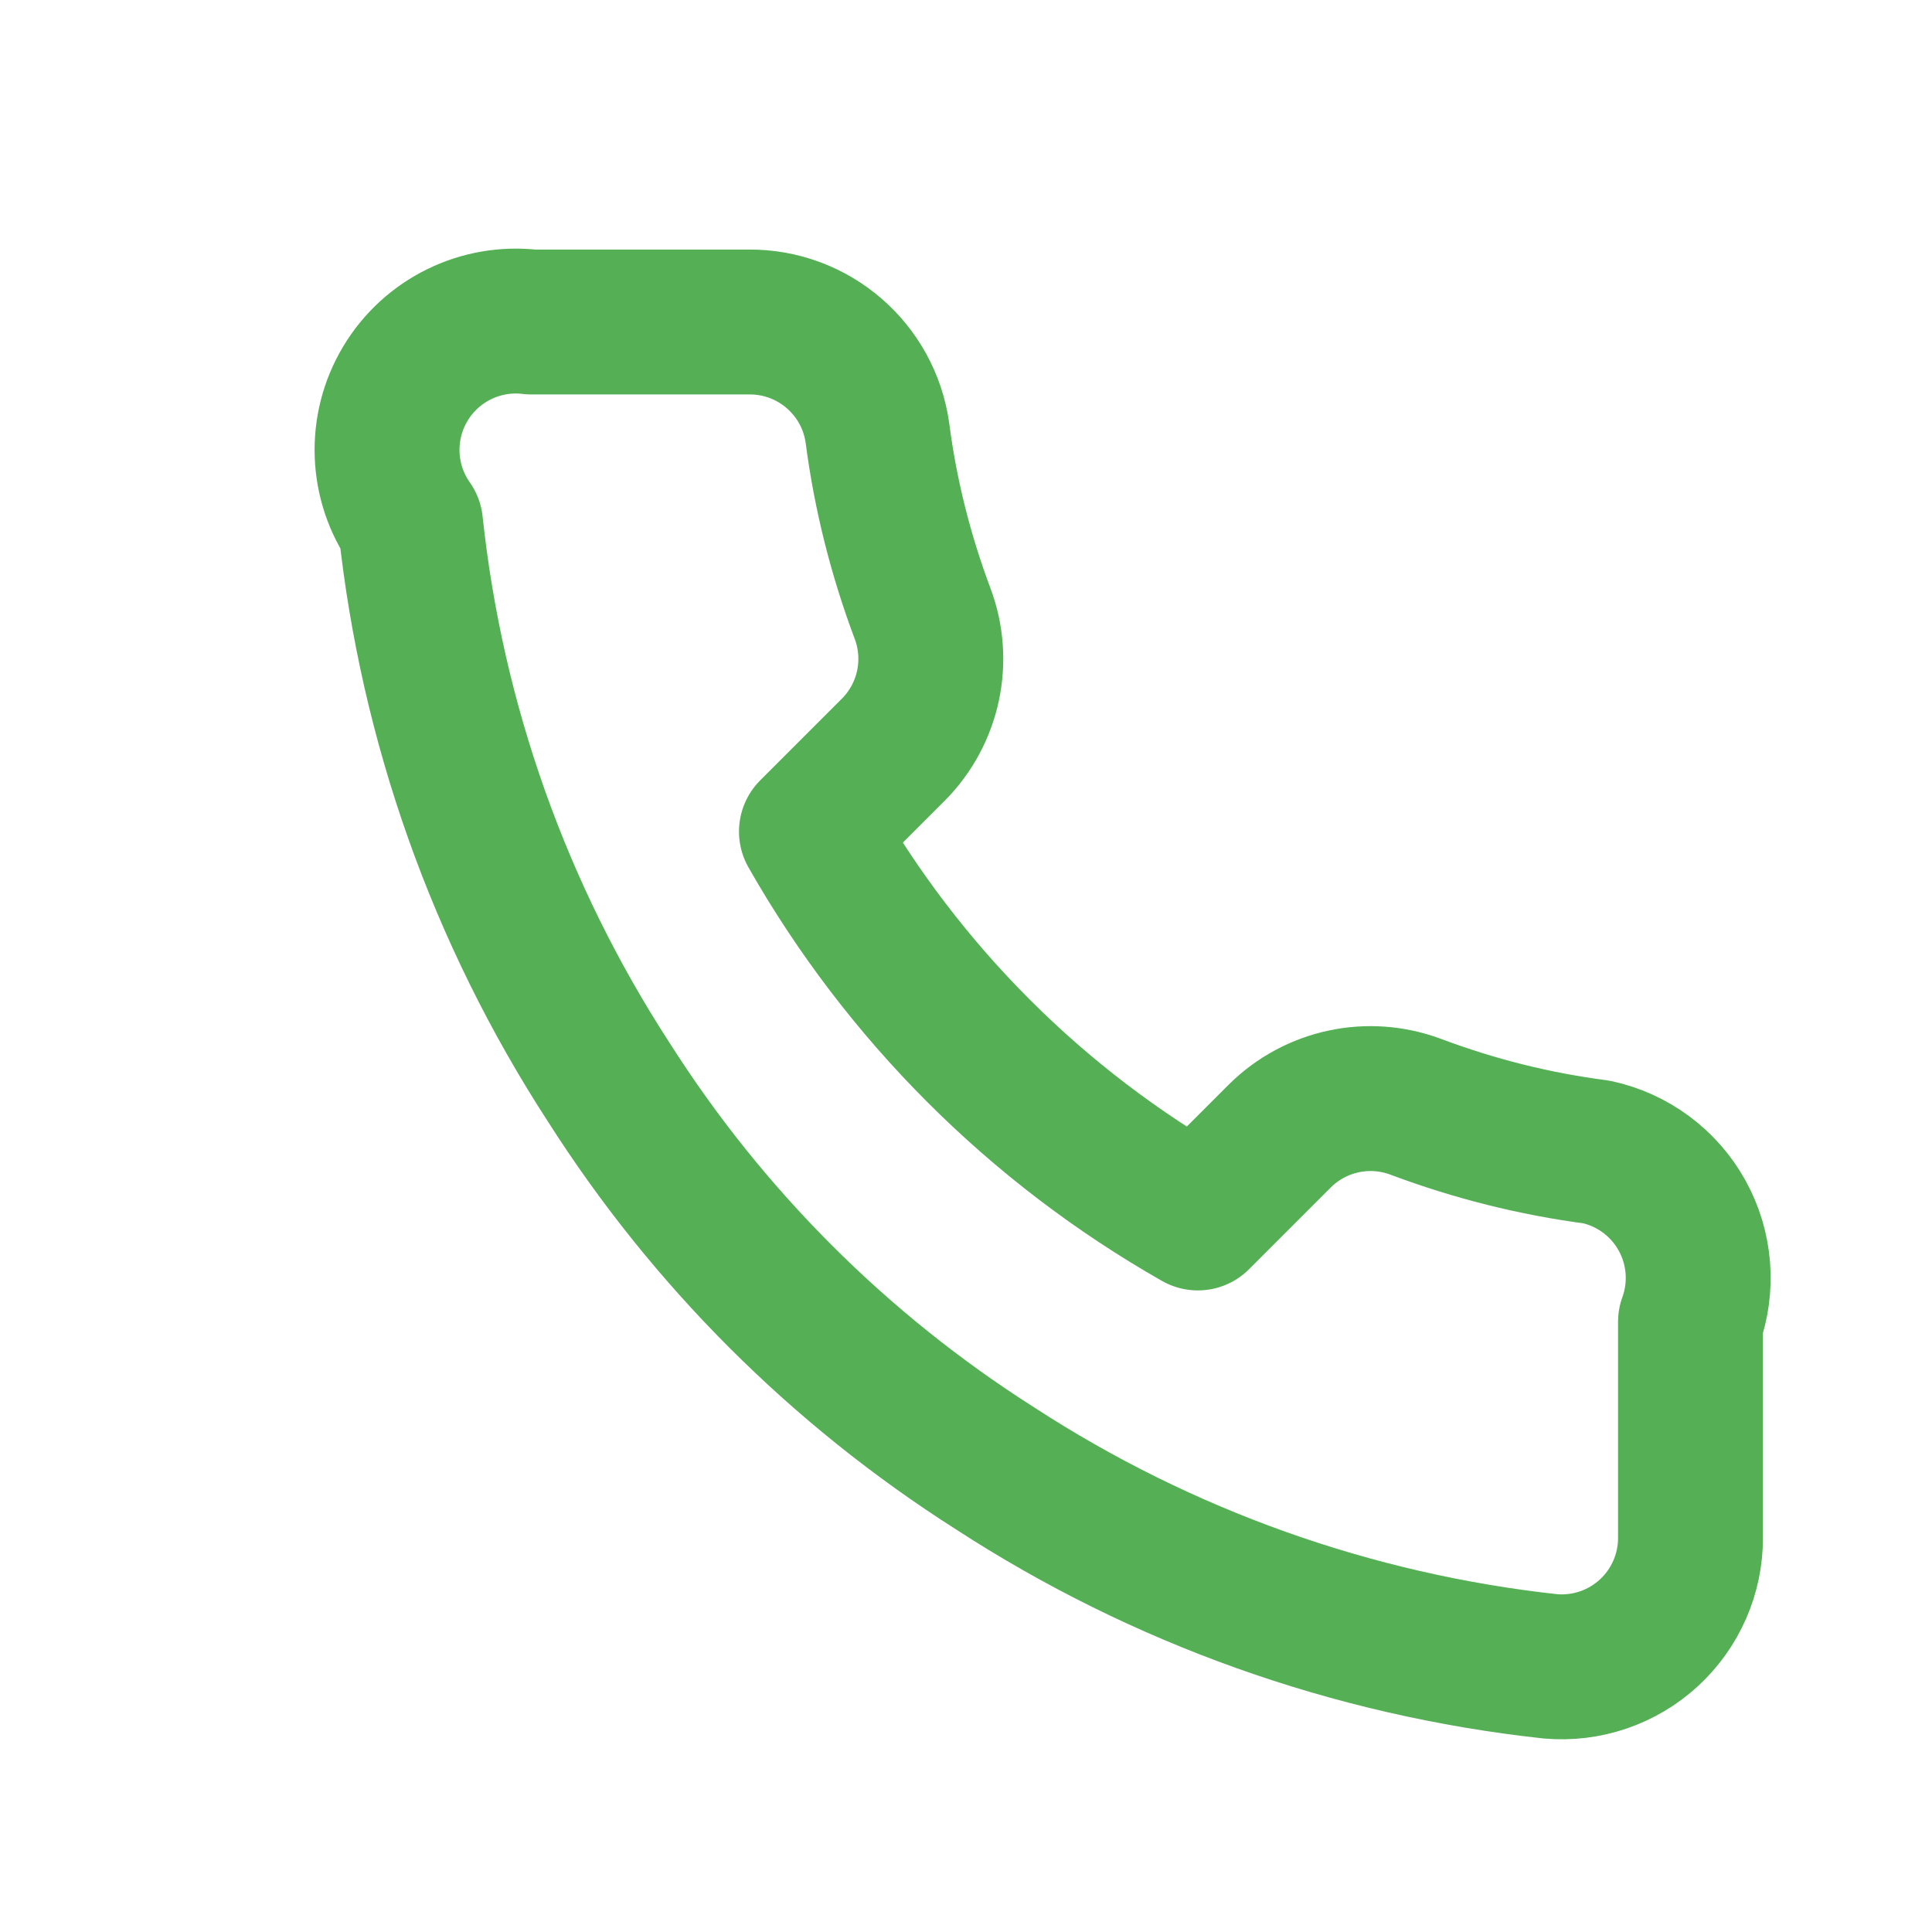
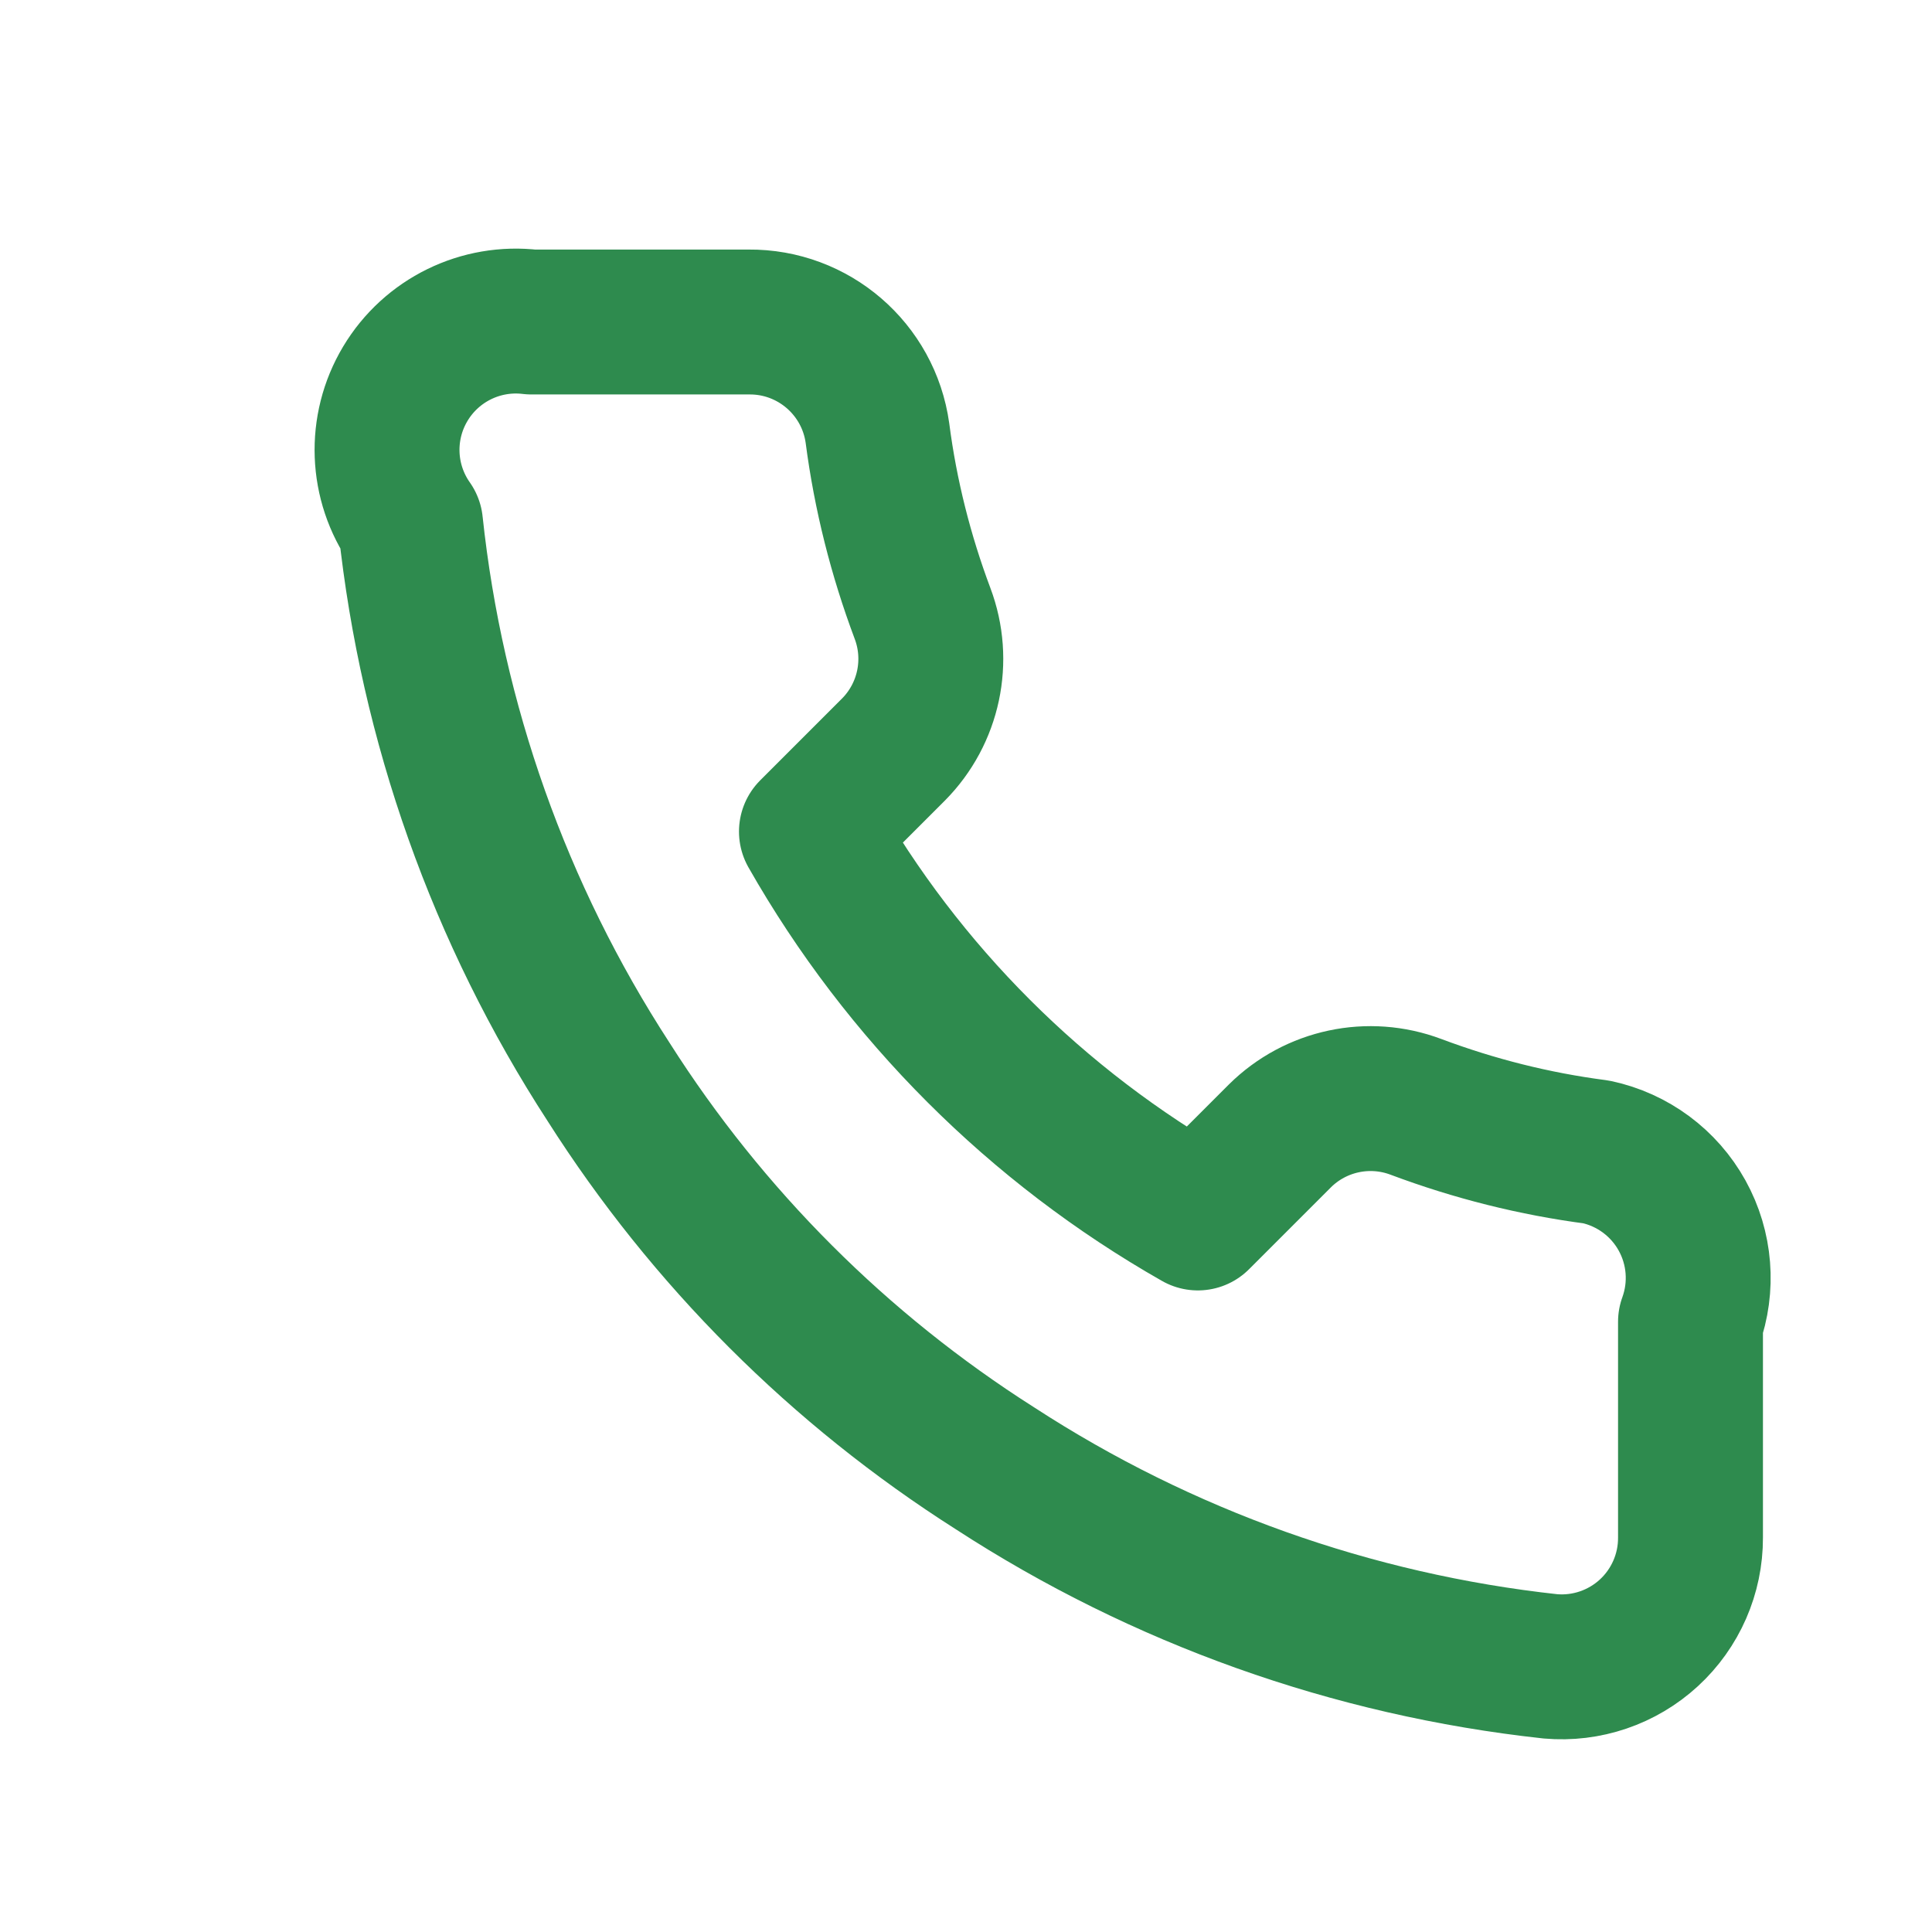
<svg xmlns="http://www.w3.org/2000/svg" width="24" height="24" viewBox="0 0 24 24" fill="none">
-   <path d="M21 16.42v2.68a1.6 1.6 0 0 1-1.74 1.6 15.8 15.8 0 0 1-6.9-2.46 15.6 15.6 0 0 1-4.8-4.8 15.8 15.8 0 0 1-2.46-6.93A1.6 1.6 0 0 1 6.6 4H9.3a1.6 1.6 0 0 1 1.6 1.38c.1.77.29 1.52.56 2.24a1.6 1.6 0 0 1-.36 1.69l-1.02 1.02a12.8 12.8 0 0 0 4.8 4.8l1.02-1.02a1.6 1.6 0 0 1 1.69-.36c.72.27 1.47.46 2.24.56A1.6 1.6 0 0 1 21 16.42z" stroke="#55b055" stroke-width="1.8" stroke-linecap="round" stroke-linejoin="round" />
+   <path d="M21 16.42v2.68a1.6 1.6 0 0 1-1.74 1.6 15.8 15.8 0 0 1-6.9-2.46 15.6 15.6 0 0 1-4.8-4.8 15.8 15.8 0 0 1-2.46-6.93A1.6 1.6 0 0 1 6.6 4H9.3a1.6 1.6 0 0 1 1.6 1.38c.1.77.29 1.52.56 2.24a1.6 1.6 0 0 1-.36 1.69l-1.02 1.02a12.8 12.8 0 0 0 4.8 4.8l1.02-1.02a1.6 1.6 0 0 1 1.69-.36c.72.27 1.47.46 2.24.56A1.6 1.6 0 0 1 21 16.42z" stroke="#2e8b4e" stroke-width="1.8" stroke-linecap="round" stroke-linejoin="round" />
</svg>
